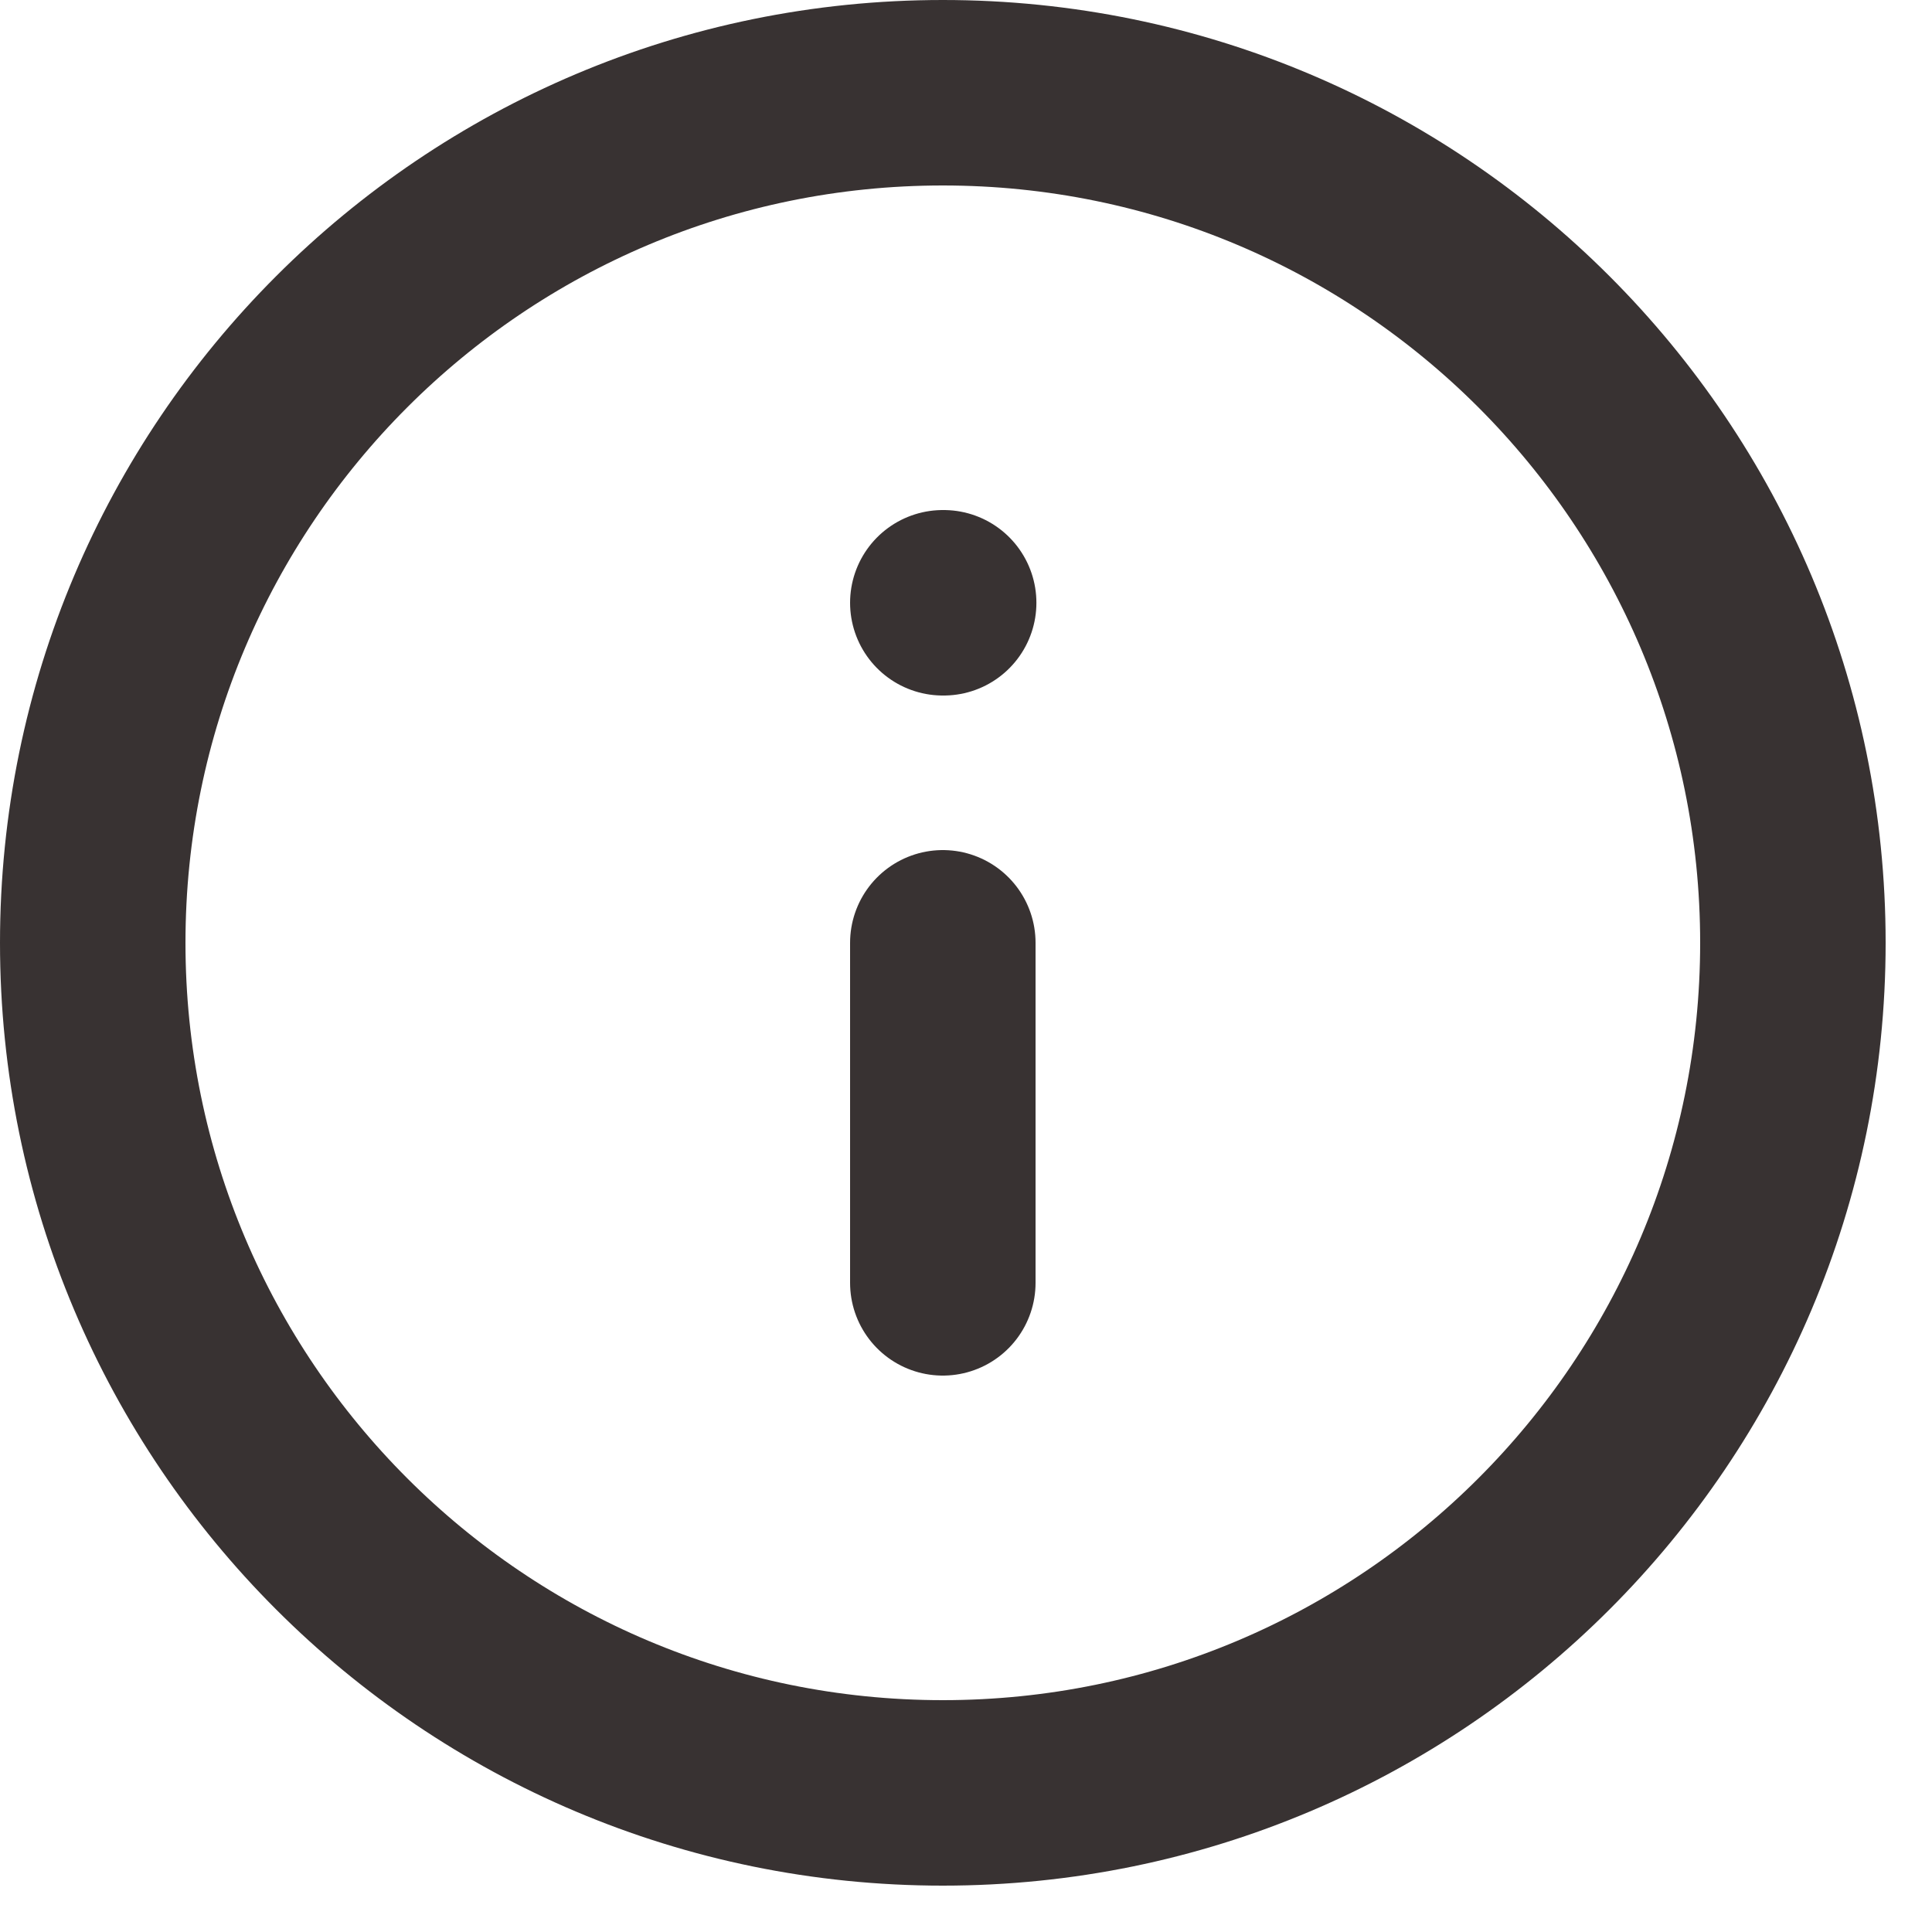
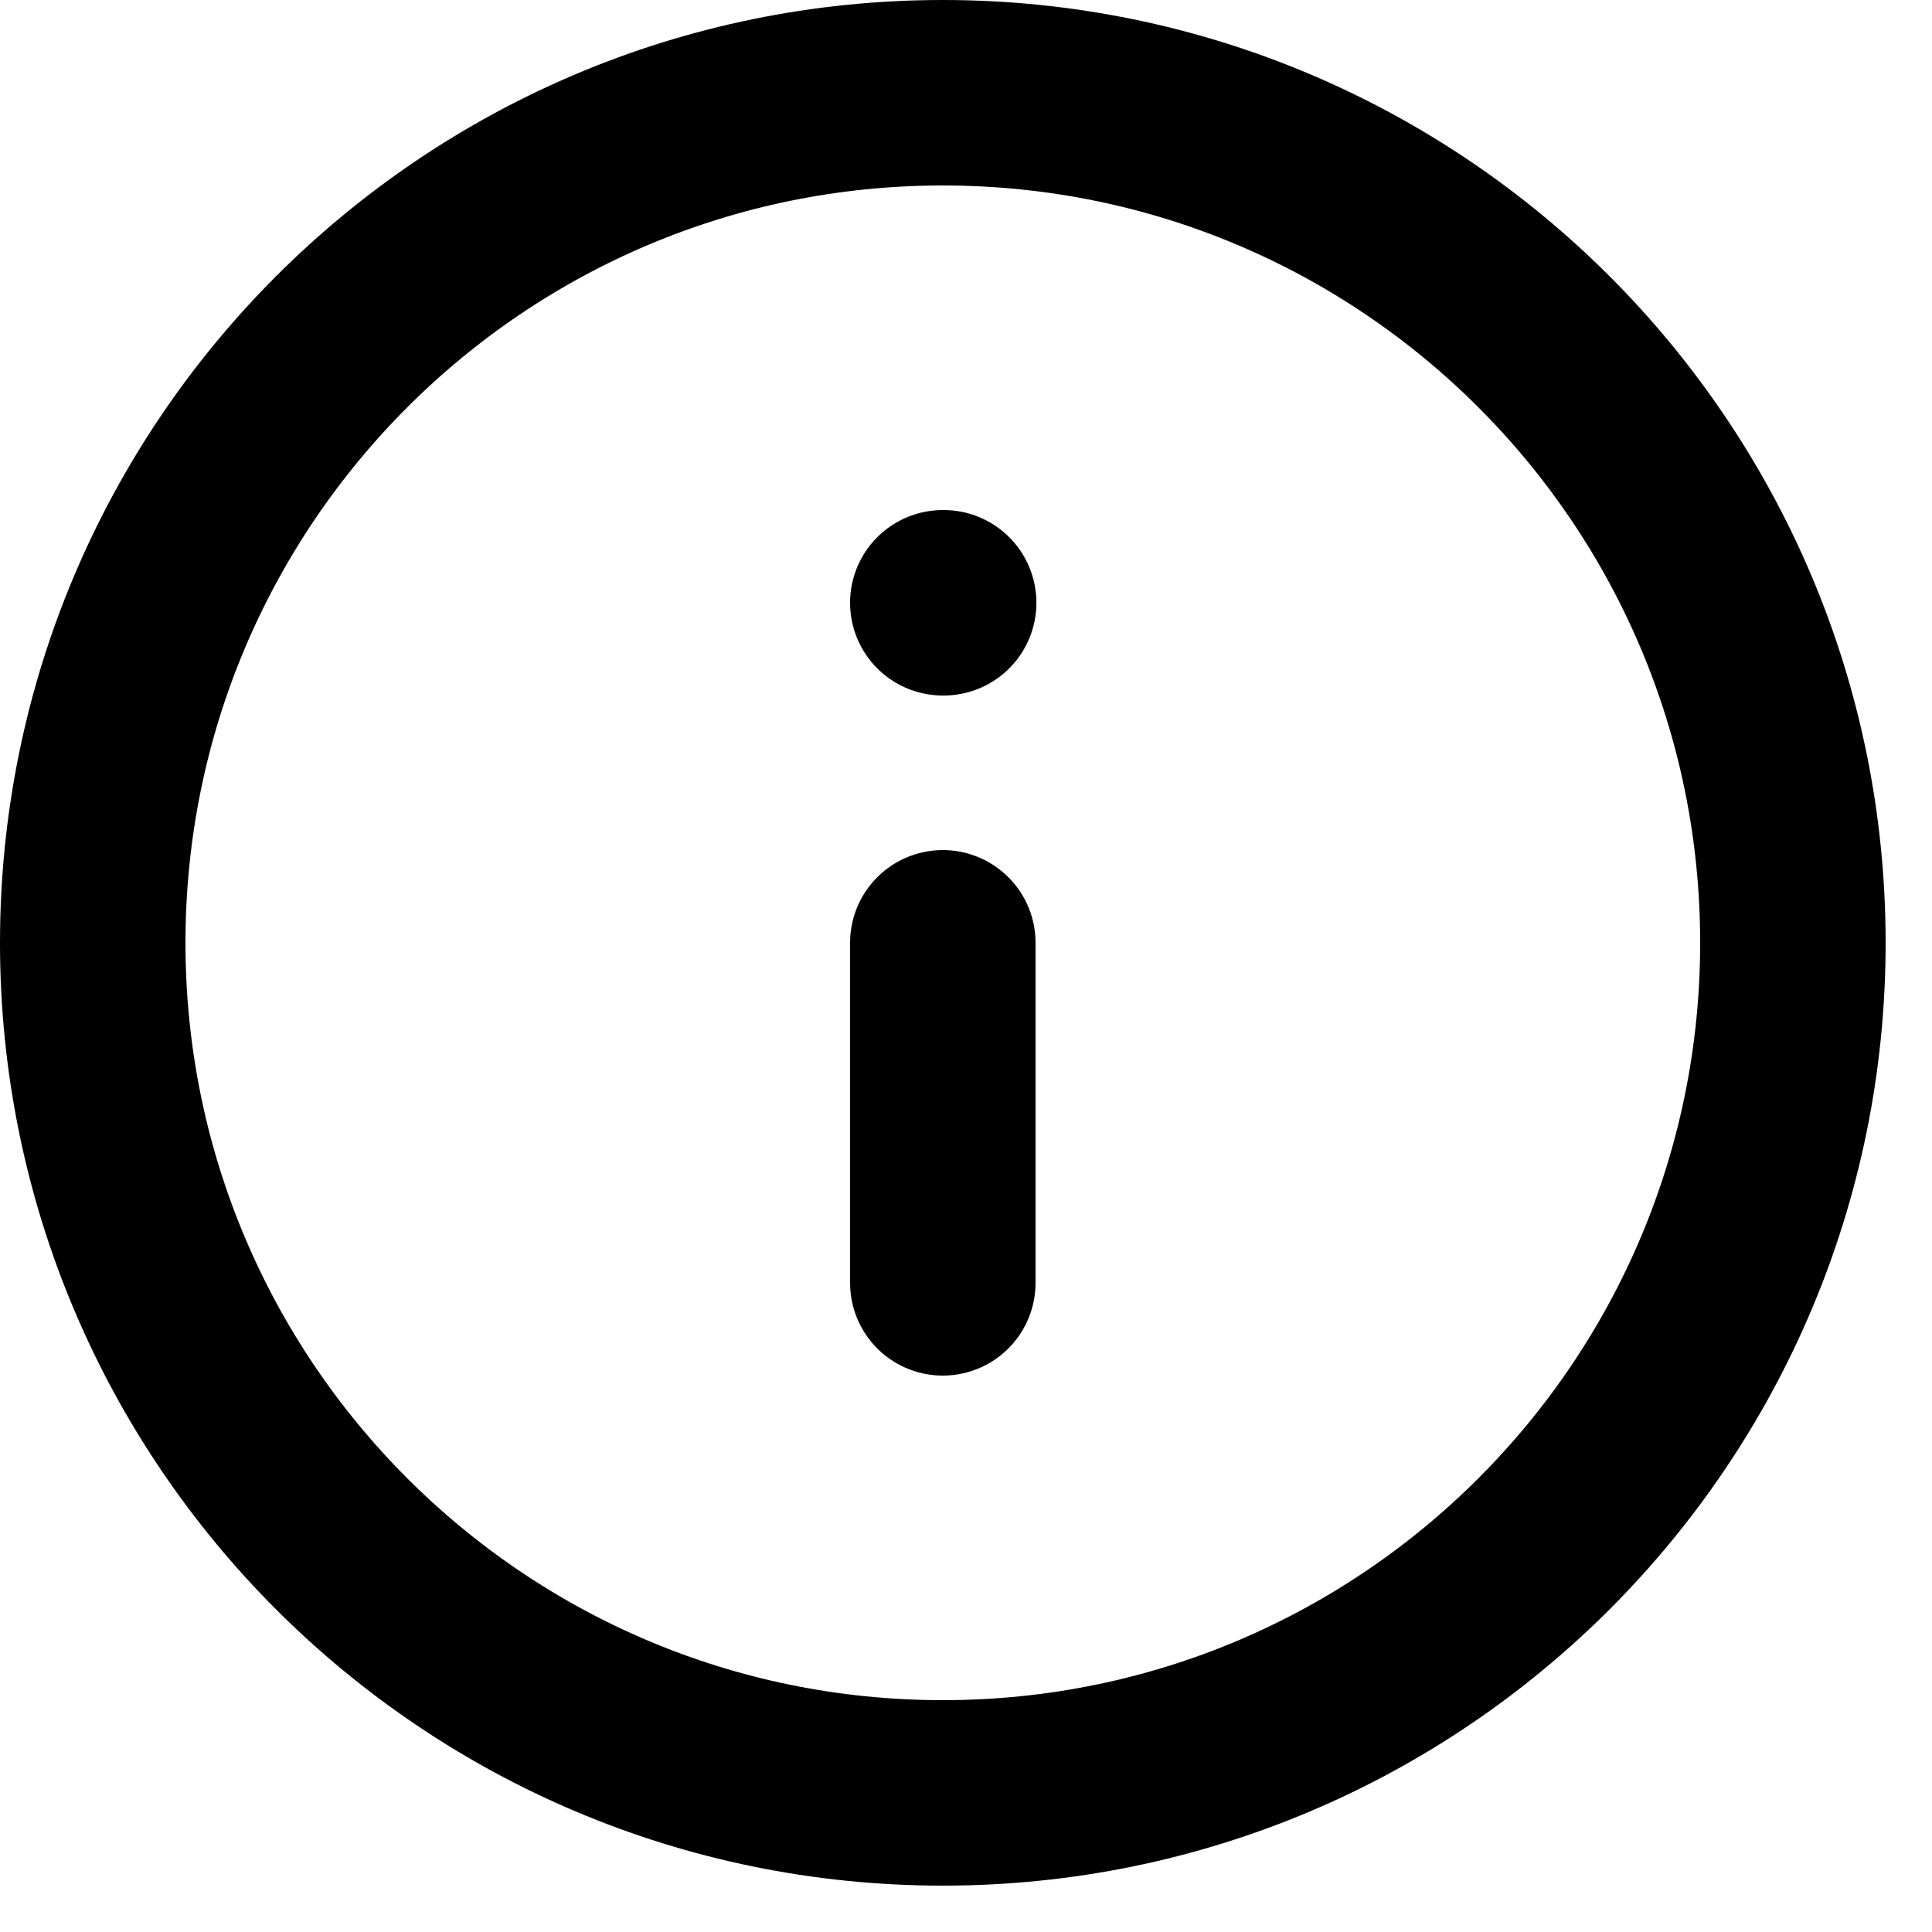
<svg xmlns="http://www.w3.org/2000/svg" width="25" height="25" viewBox="0 0 25 25" fill="none">
-   <path d="M12.2 16.6V12.2M12.2 7.8H12.211M23.2 12.2C23.2 18.275 18.275 23.2 12.2 23.2C6.125 23.2 1.2 18.275 1.2 12.2C1.2 6.125 6.125 1.2 12.2 1.2C18.275 1.2 23.2 6.125 23.2 12.2Z" stroke-width="2.4" stroke-linecap="round" stroke-linejoin="round" stroke="#383232" />
+   <path d="M12.2 16.6V12.2M12.2 7.8H12.211M23.2 12.2C23.2 18.275 18.275 23.2 12.2 23.2C6.125 23.2 1.2 18.275 1.2 12.2C1.2 6.125 6.125 1.2 12.2 1.2C18.275 1.2 23.2 6.125 23.2 12.2Z" stroke-width="2.4" stroke-linecap="round" stroke-linejoin="round" stroke="currentColor" />
</svg>
